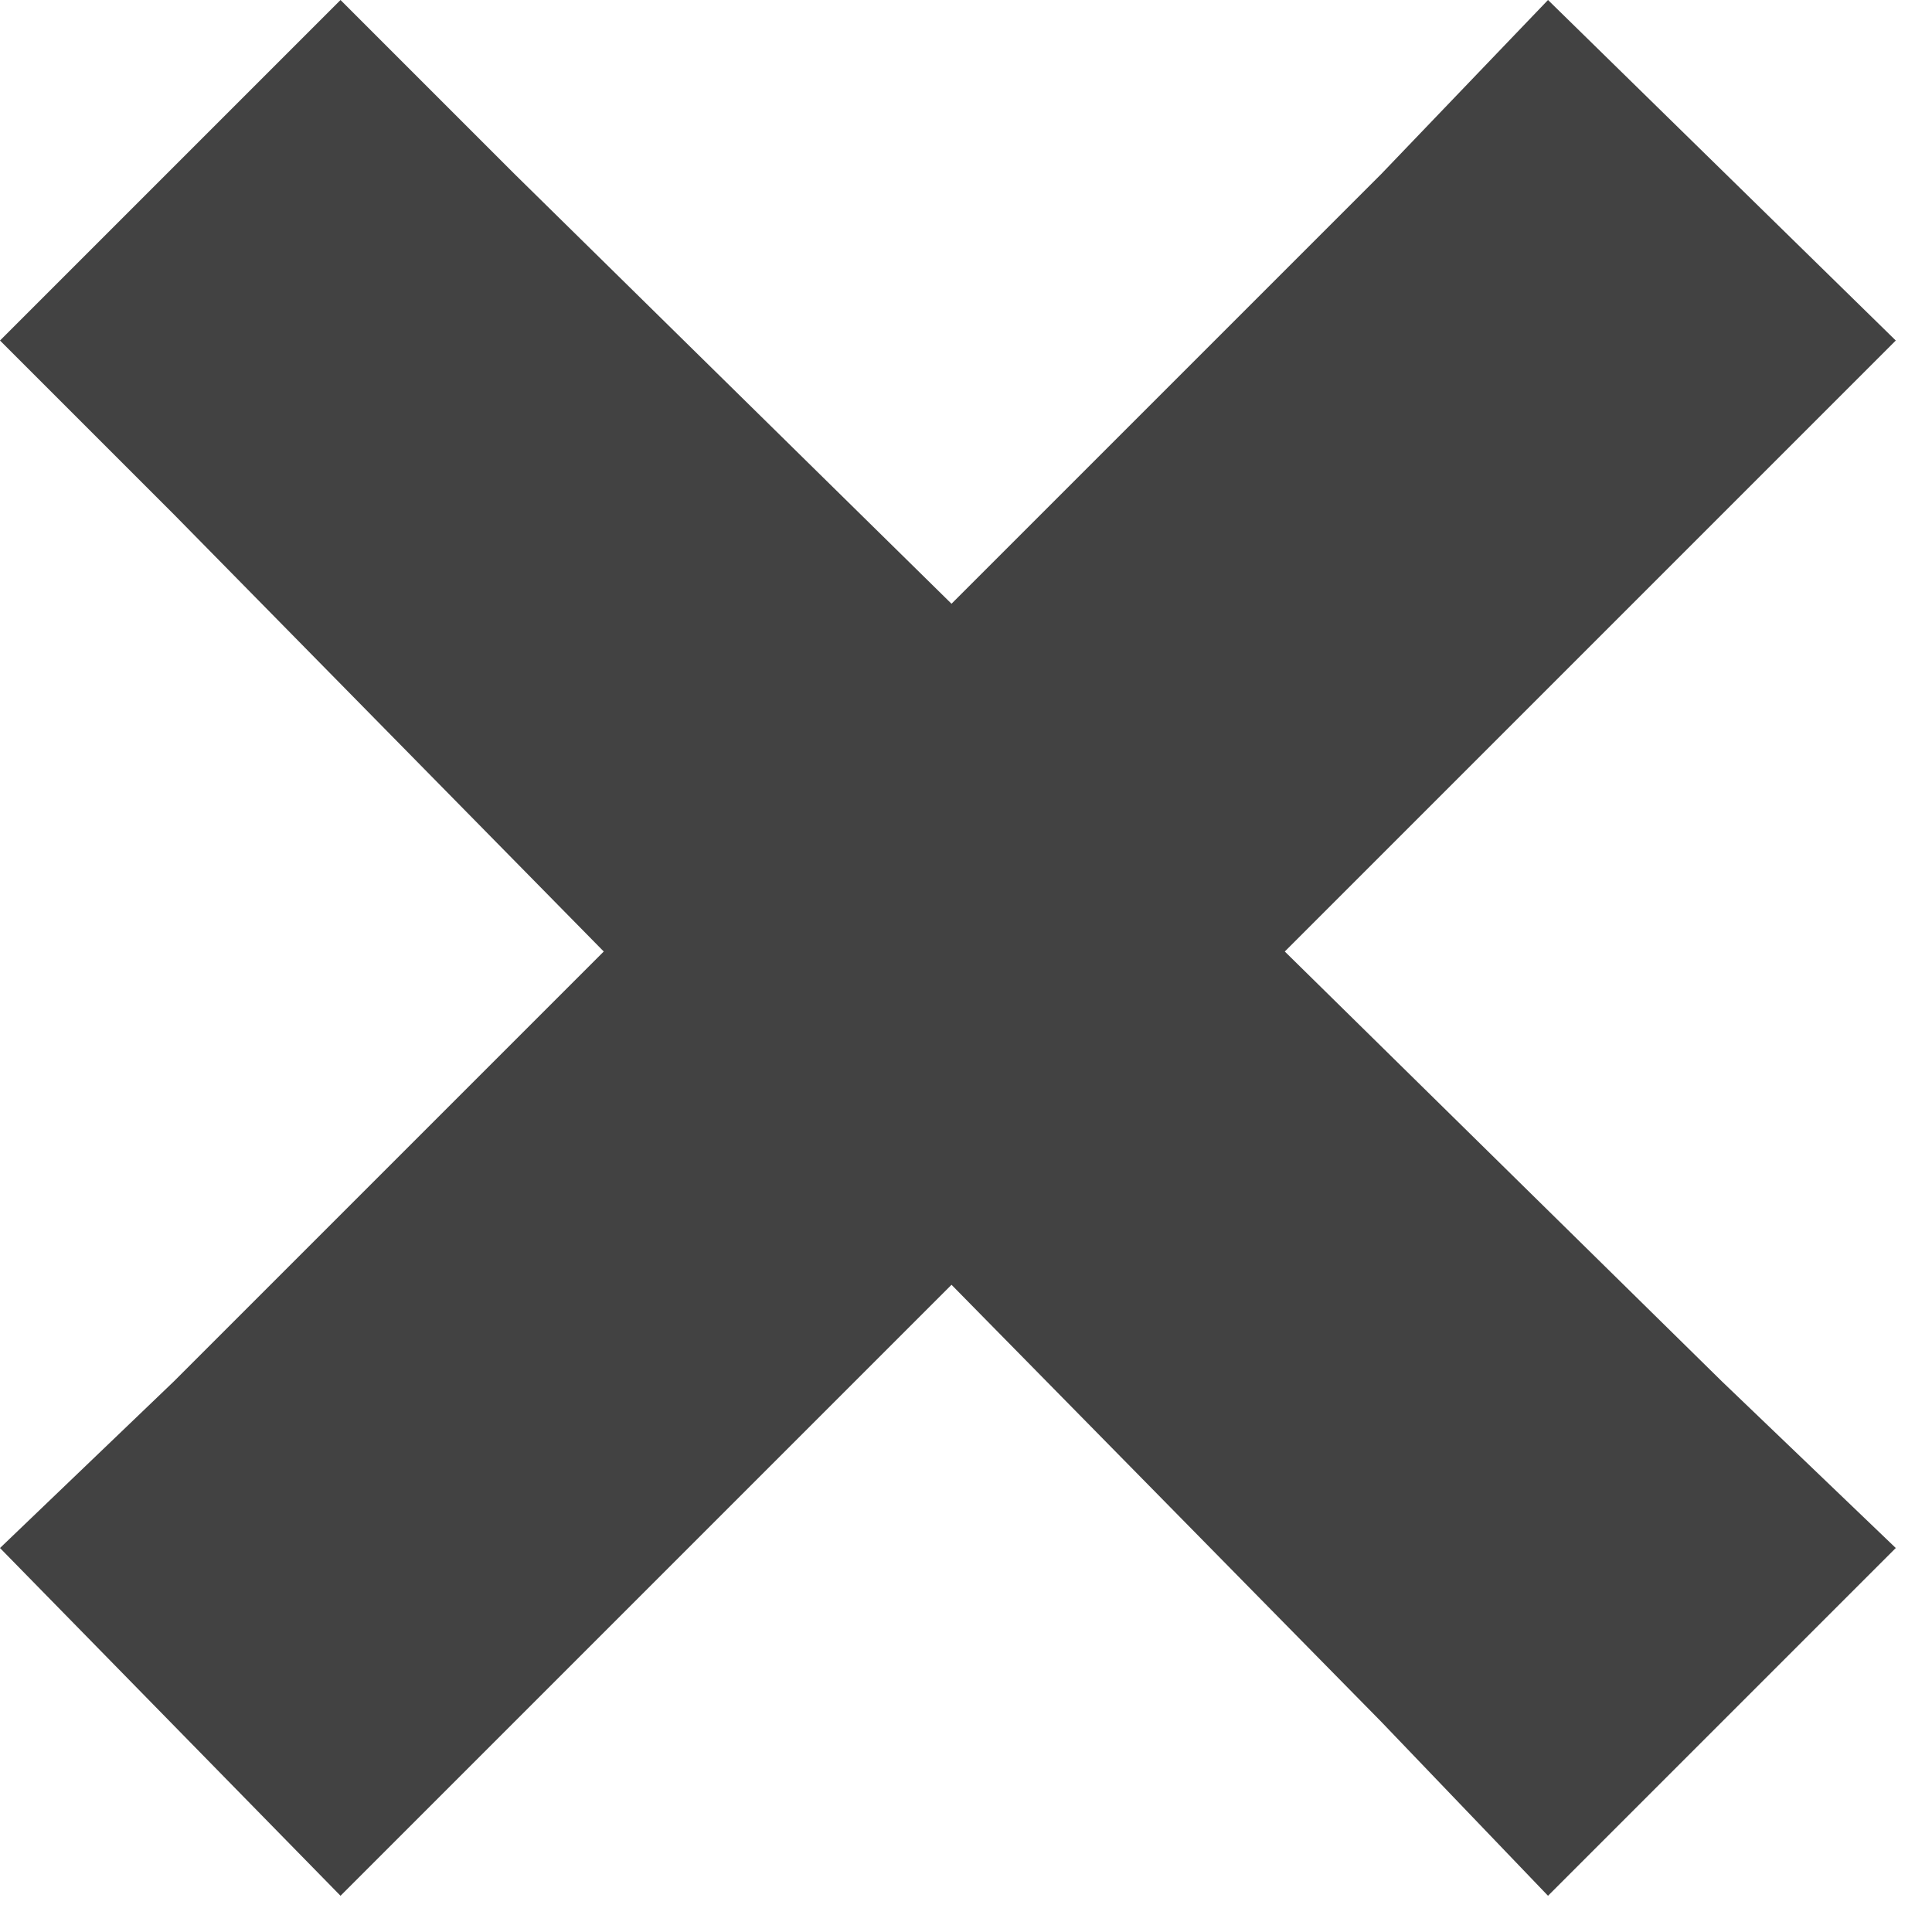
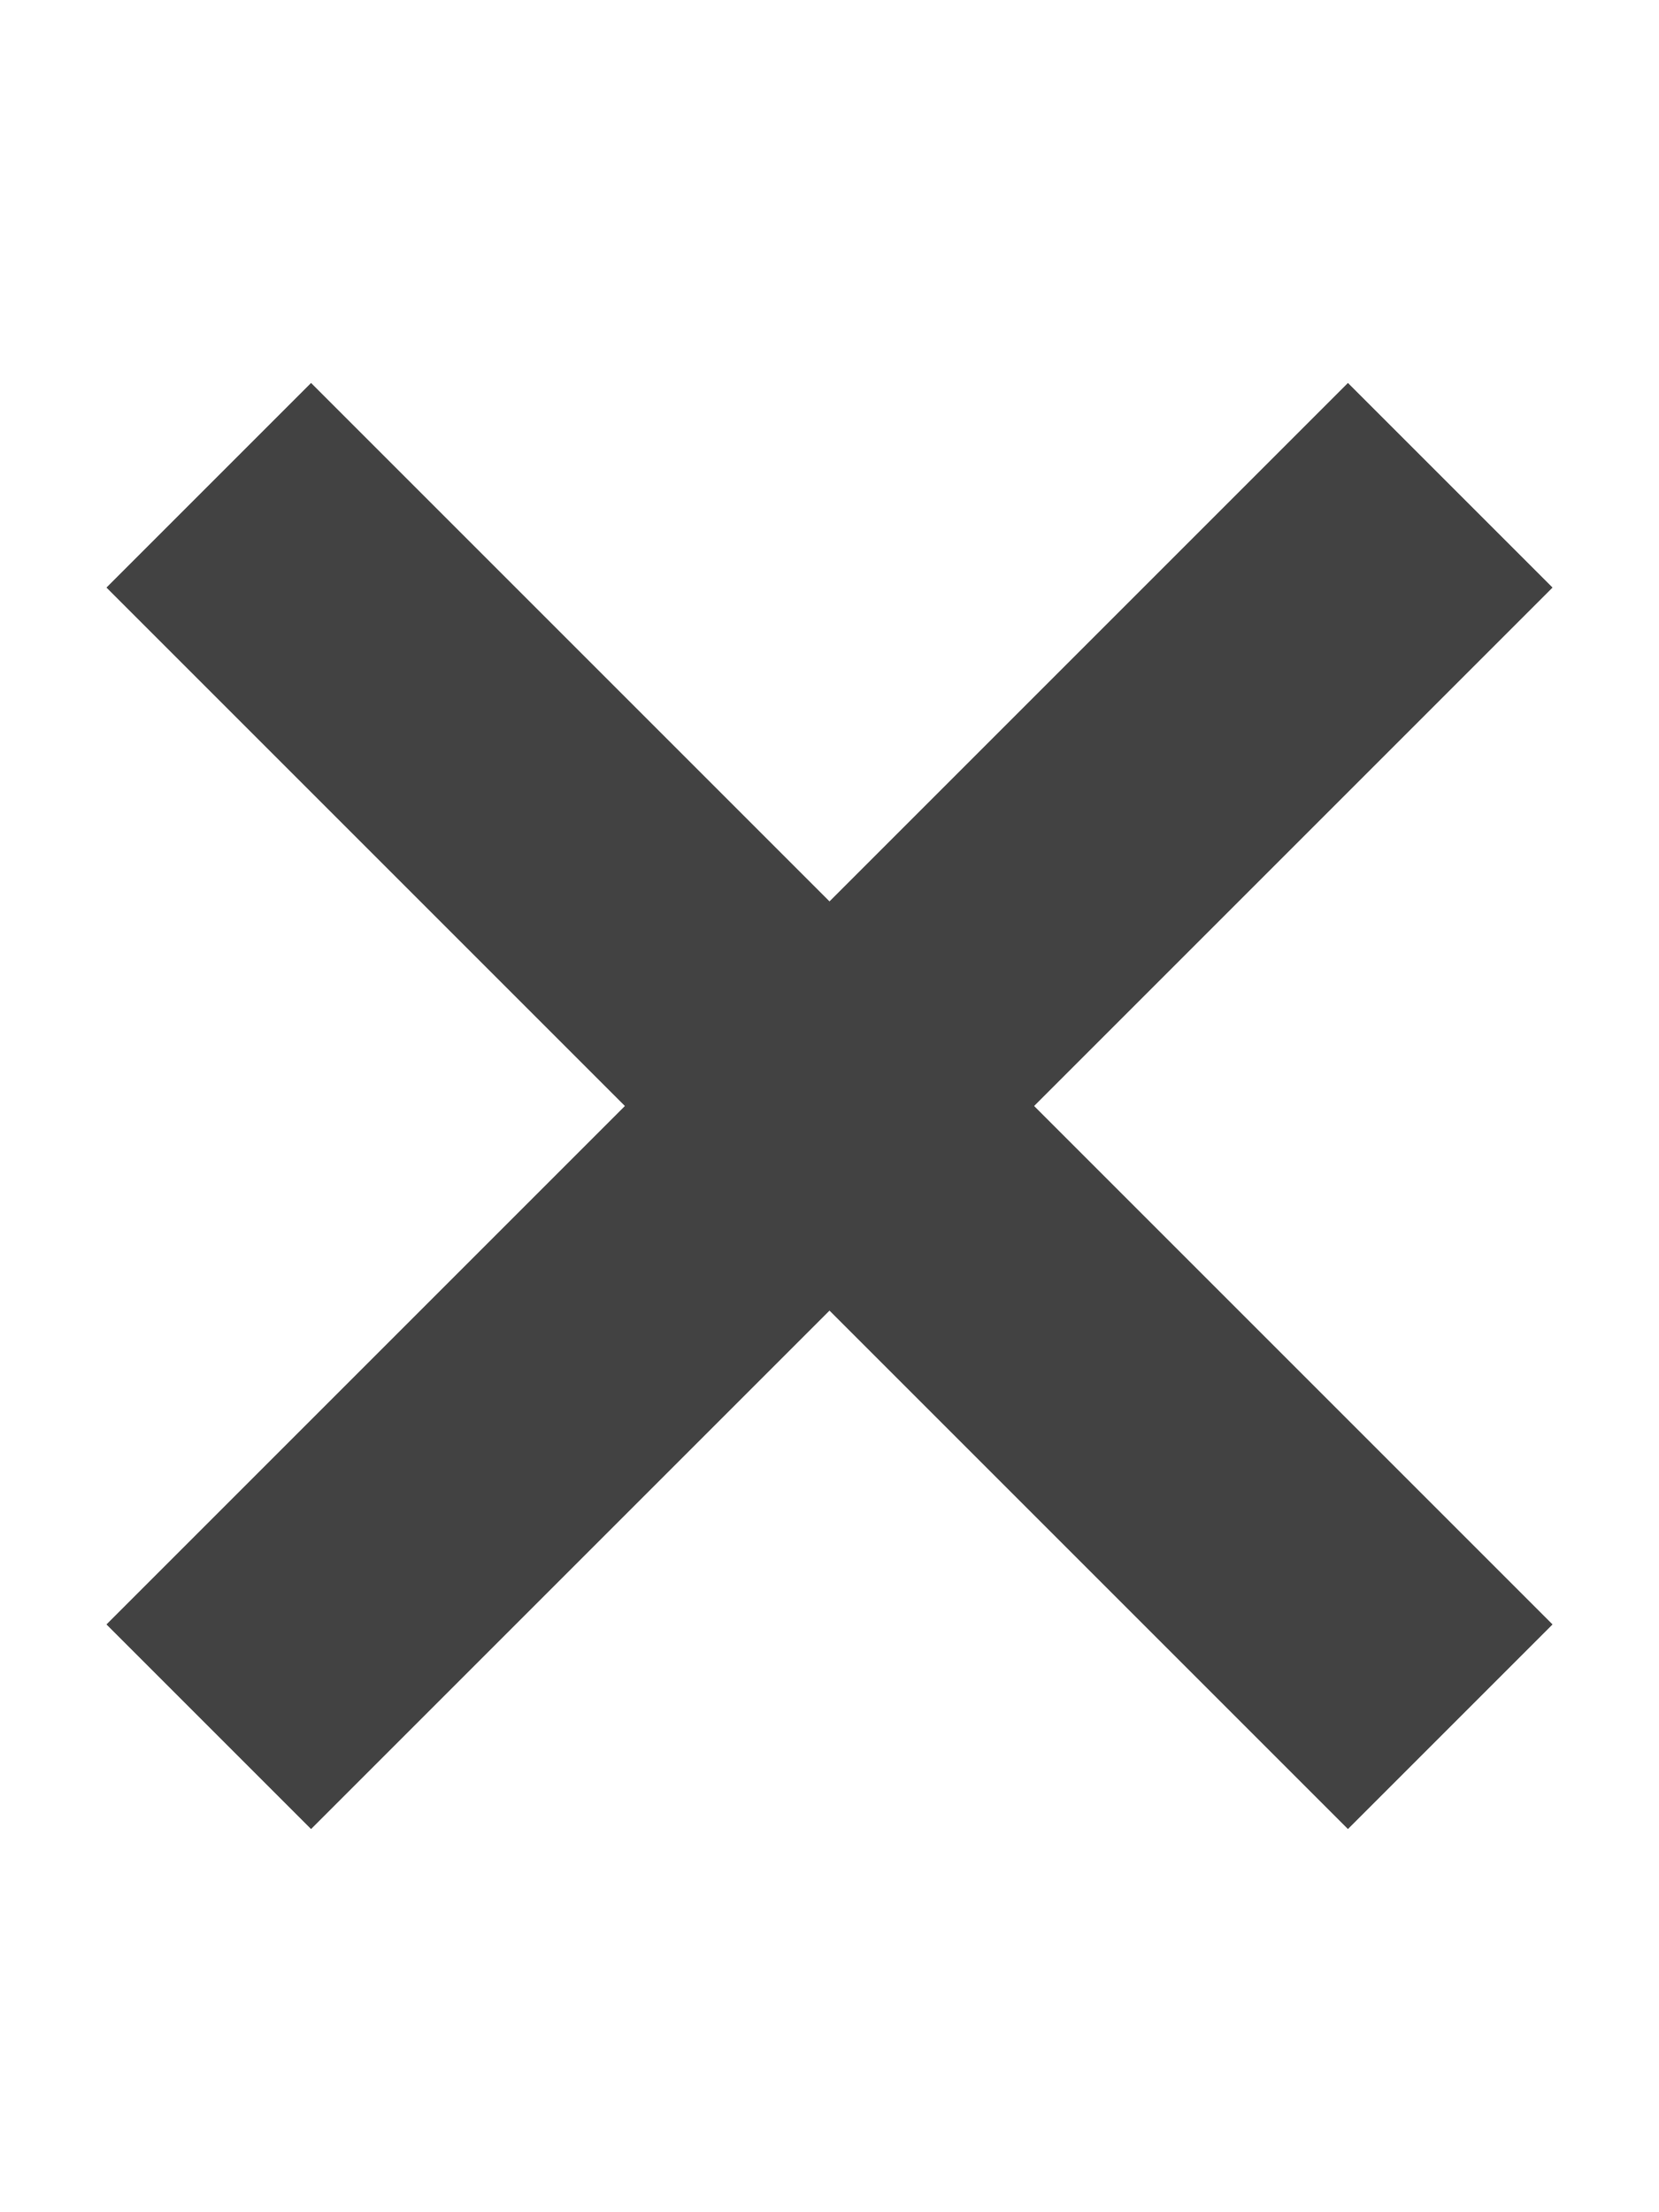
- <svg xmlns="http://www.w3.org/2000/svg" width="8" height="8" viewBox="0 0 8 8">
-   <path d="M1.41 0l-1.41 1.41.72.72 1.78 1.81-1.78 1.78-.72.69 1.41 1.44.72-.72 1.81-1.81 1.78 1.81.69.72 1.44-1.44-.72-.69-1.81-1.78 1.81-1.81.72-.72-1.44-1.41-.69.72-1.78 1.78-1.81-1.78-.72-.72z" preserveAspectRatio="xMidYMid meet" fill="#424242" />
+ <svg xmlns="http://www.w3.org/2000/svg" width="12" height="16" viewBox="0 0 12 16">
+   <path fill-rule="evenodd" fill="#424242" d="M7.48 8l3.75 3.75-1.48 1.48L6 9.48l-3.75 3.75-1.48-1.48L4.52 8 .77 4.25l1.48-1.48L6 6.52l3.75-3.75 1.48 1.48L7.48 8z" />
</svg>
